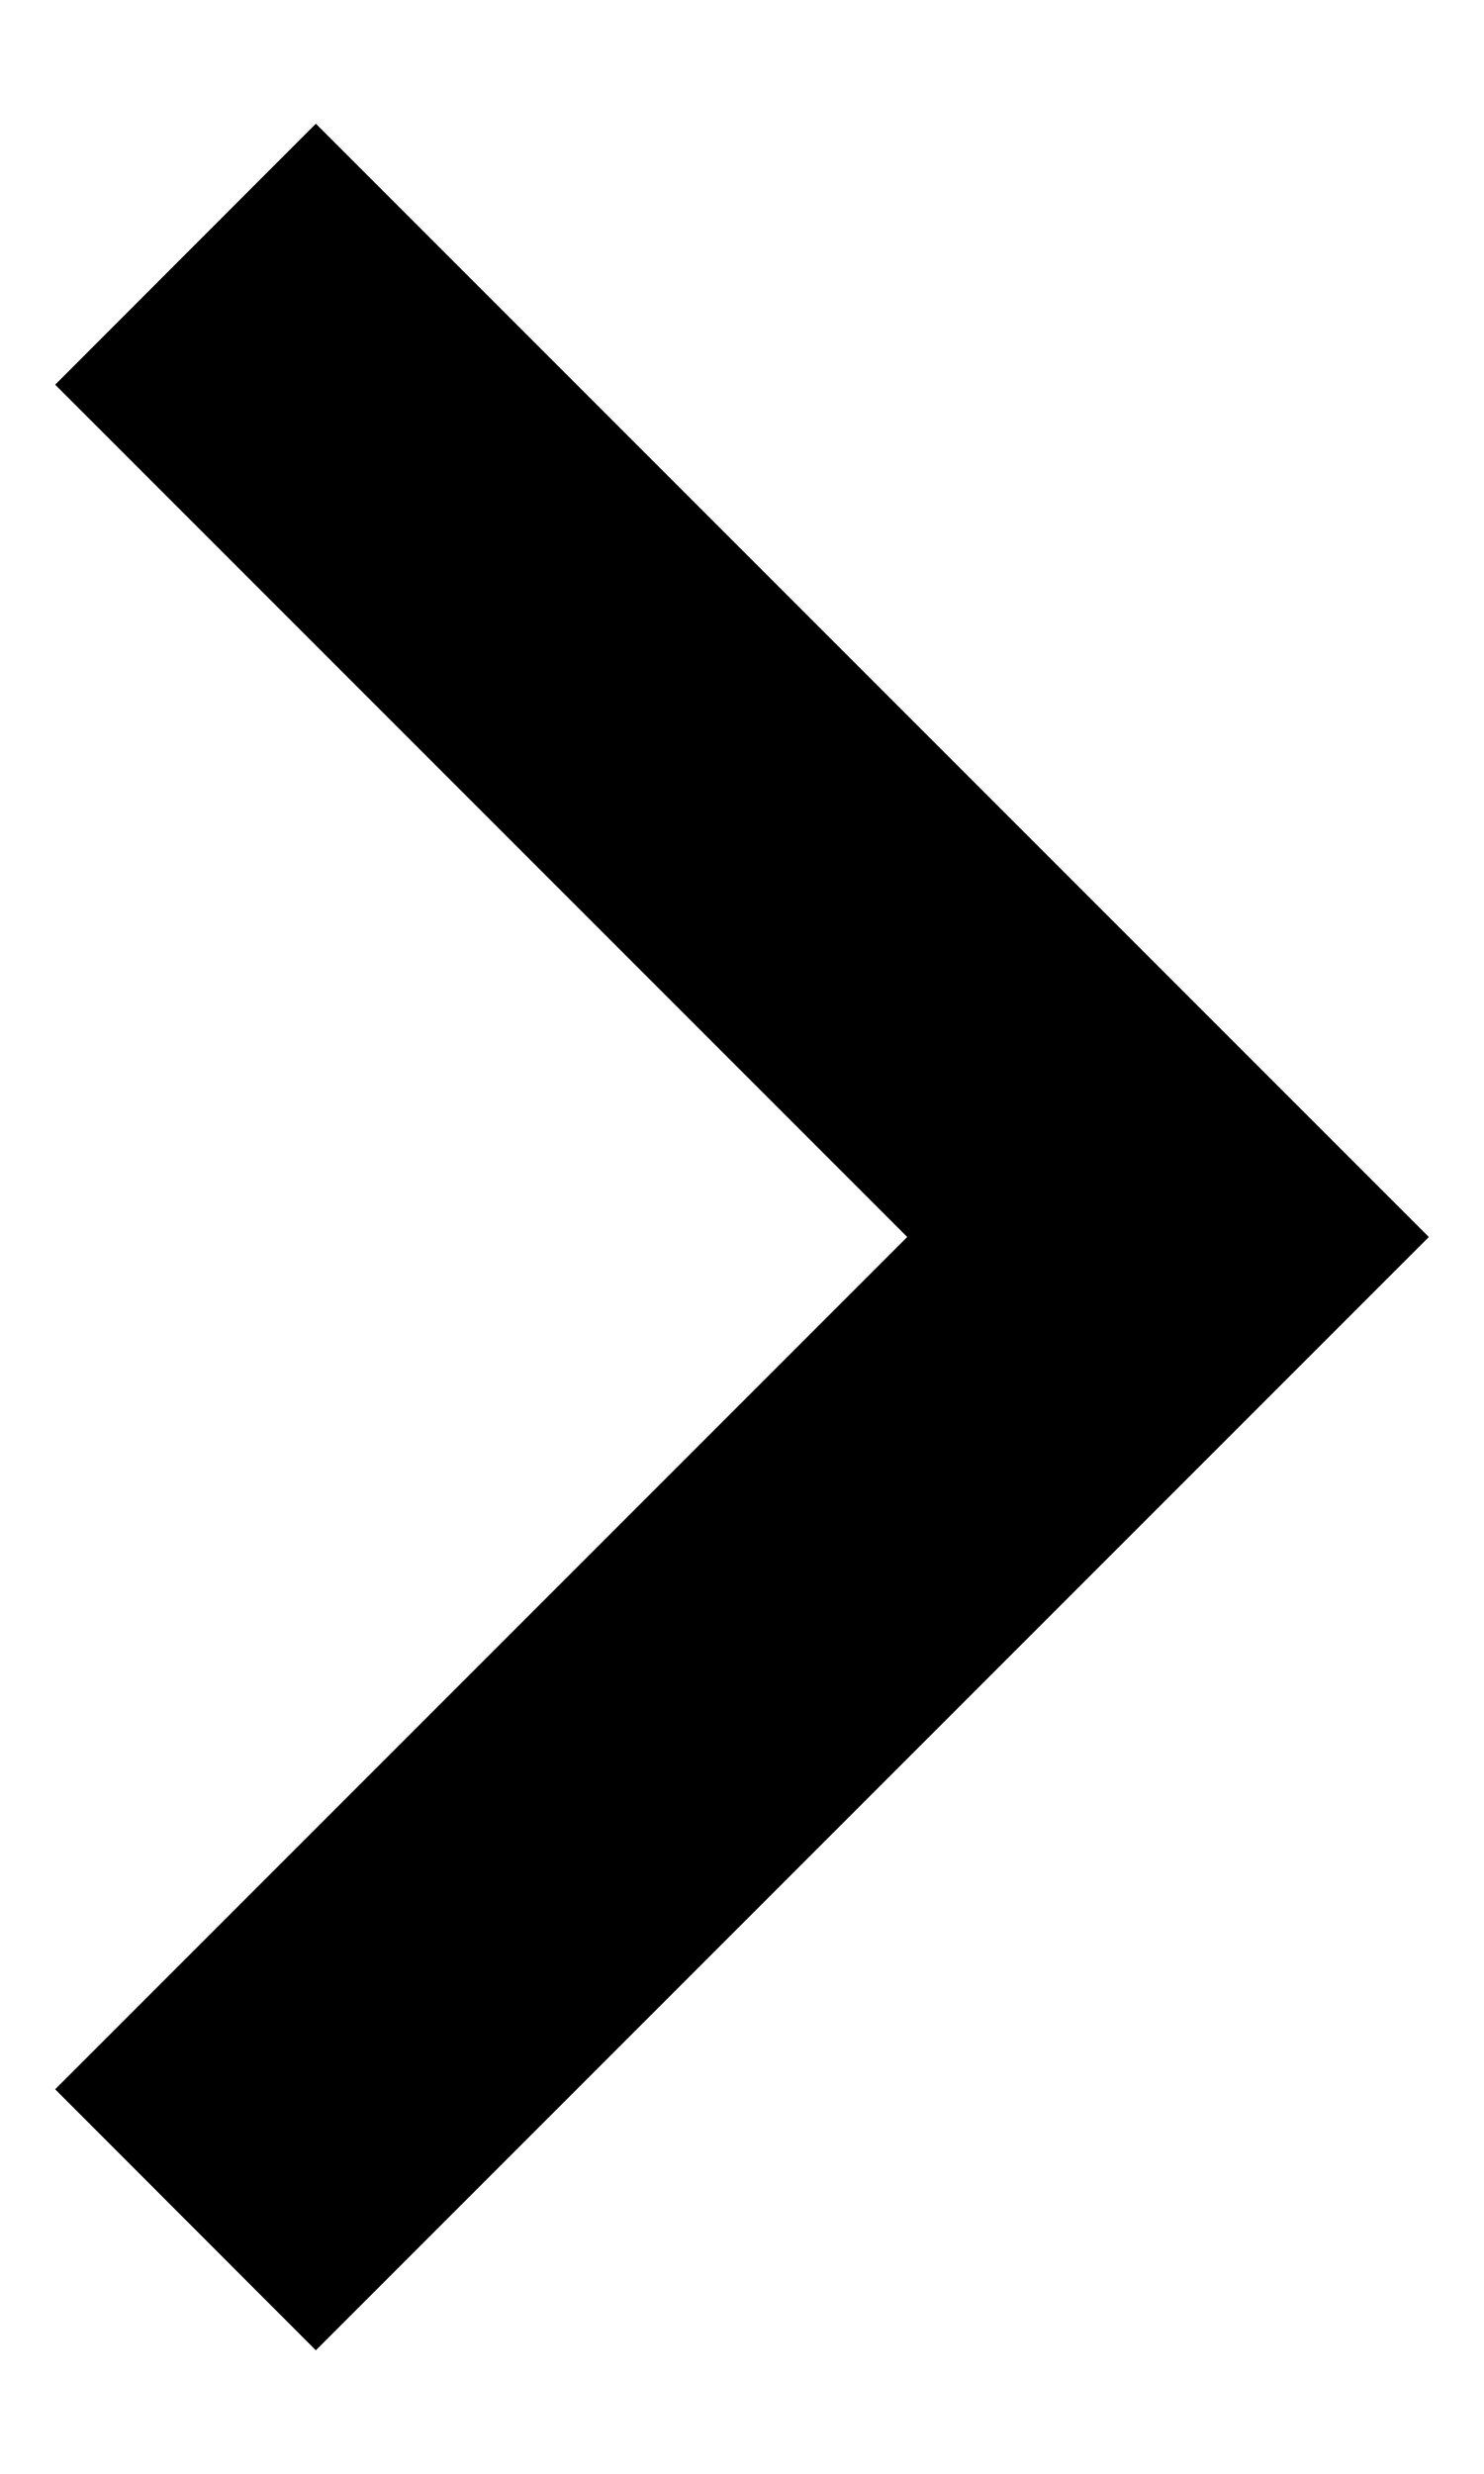
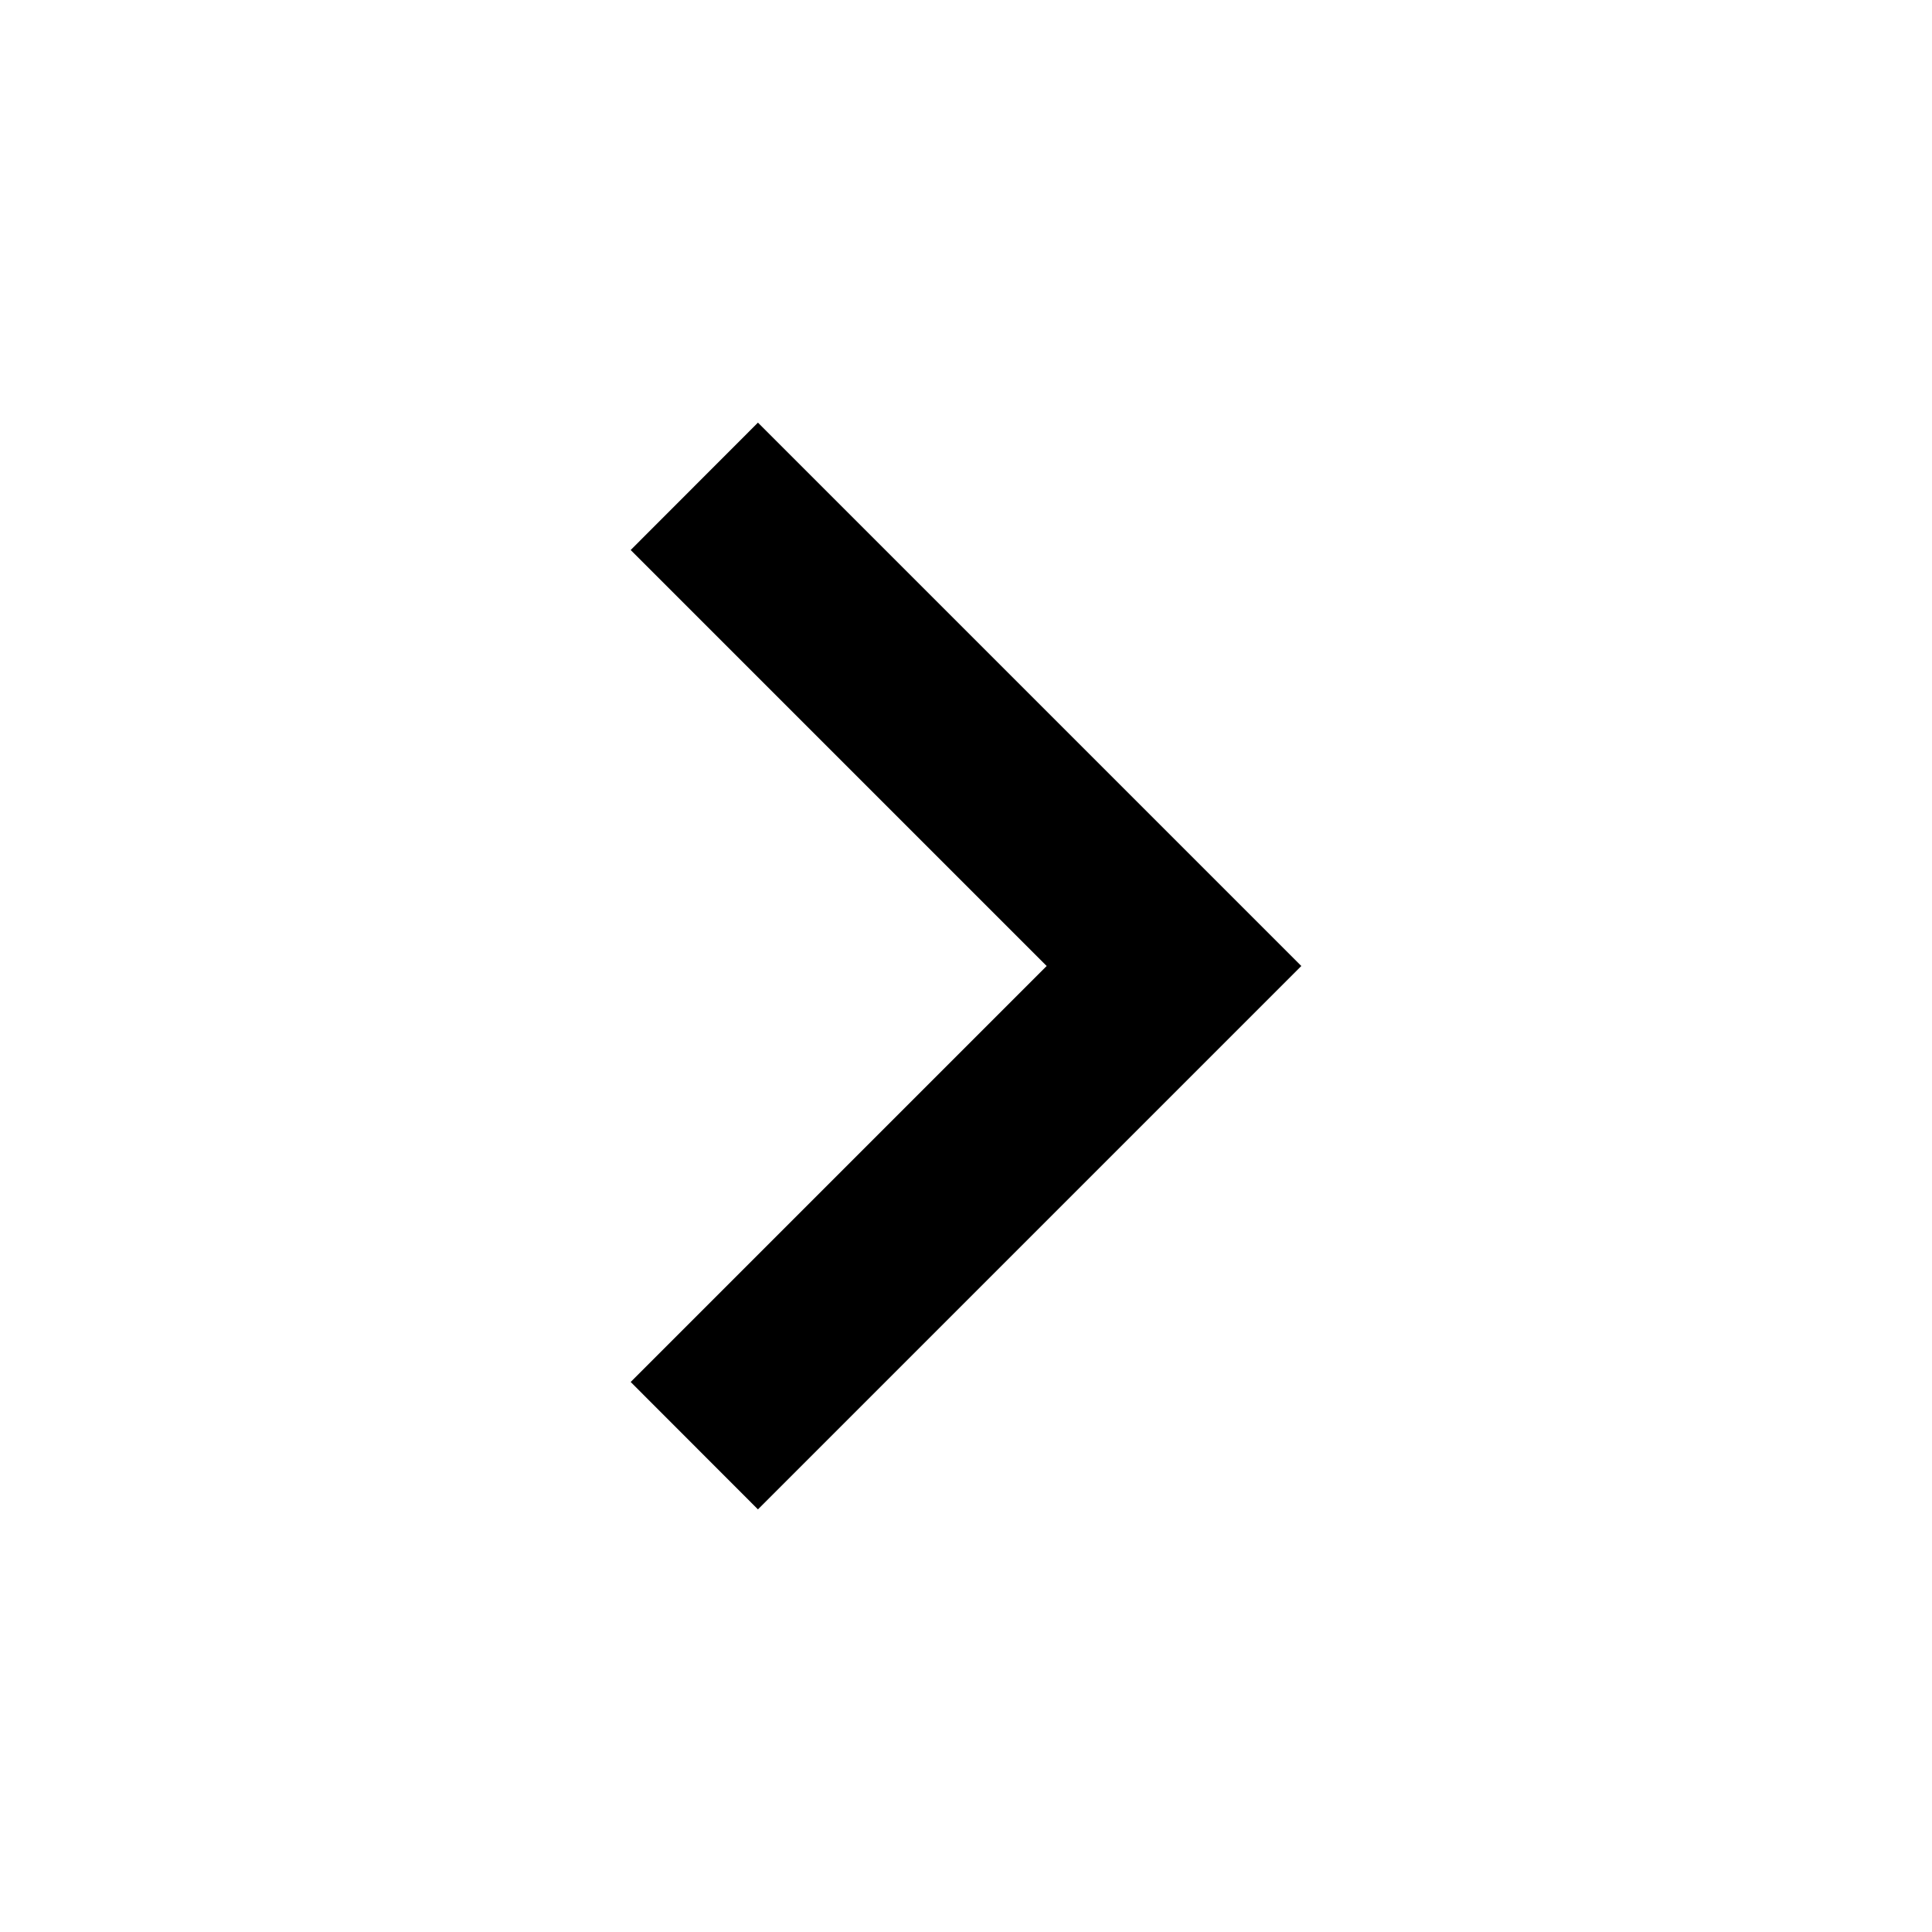
- <svg xmlns="http://www.w3.org/2000/svg" width="6" height="10" viewBox="0 0 6 10" fill="none" id="arrow">
-   <path d="M0.223 8.445L3.668 5L0.223 1.555L1.277 0.5L5.777 5L1.277 9.5L0.223 8.445Z" fill="currentColor" />
+ <svg xmlns="http://www.w3.org/2000/svg" width="16" height="16" viewBox="0 0 16 16" fill="none" id="arrow">
+   <path d="M5.223 11.445L8.668 8L5.223 4.555L6.277 3.5L10.777 8L6.277 12.5L5.223 11.445Z" fill="currentColor" />
</svg>
